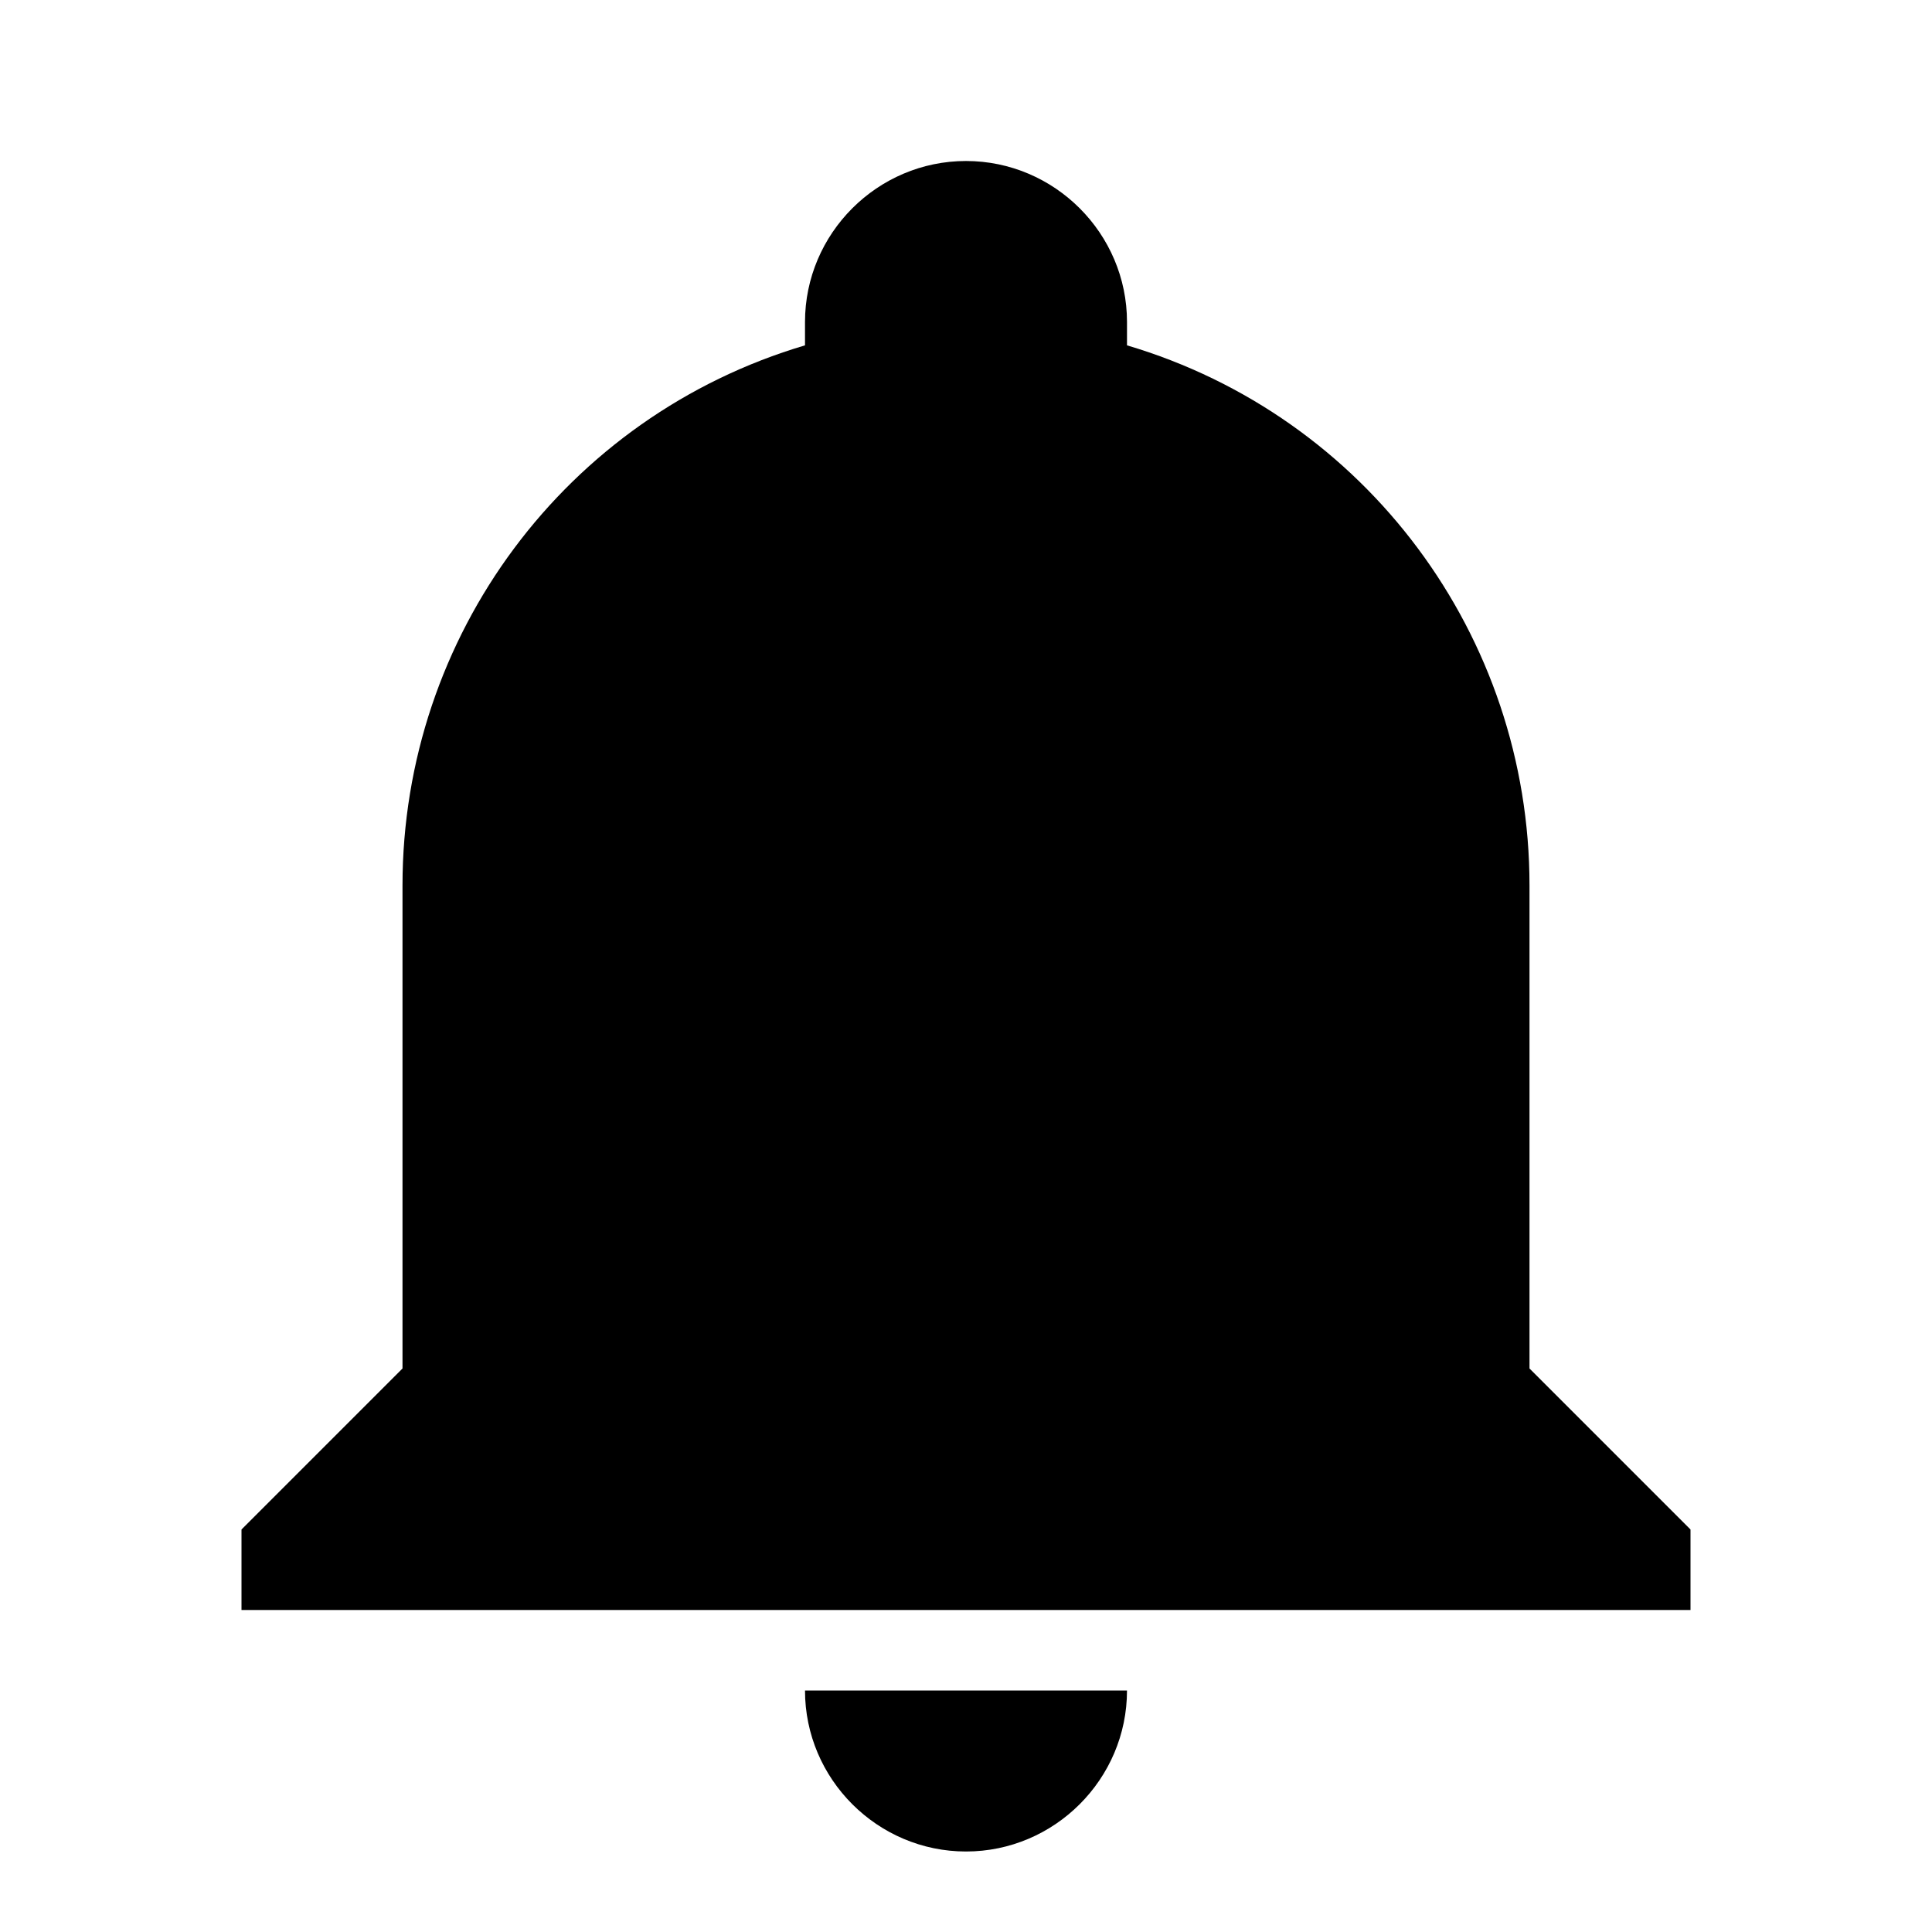
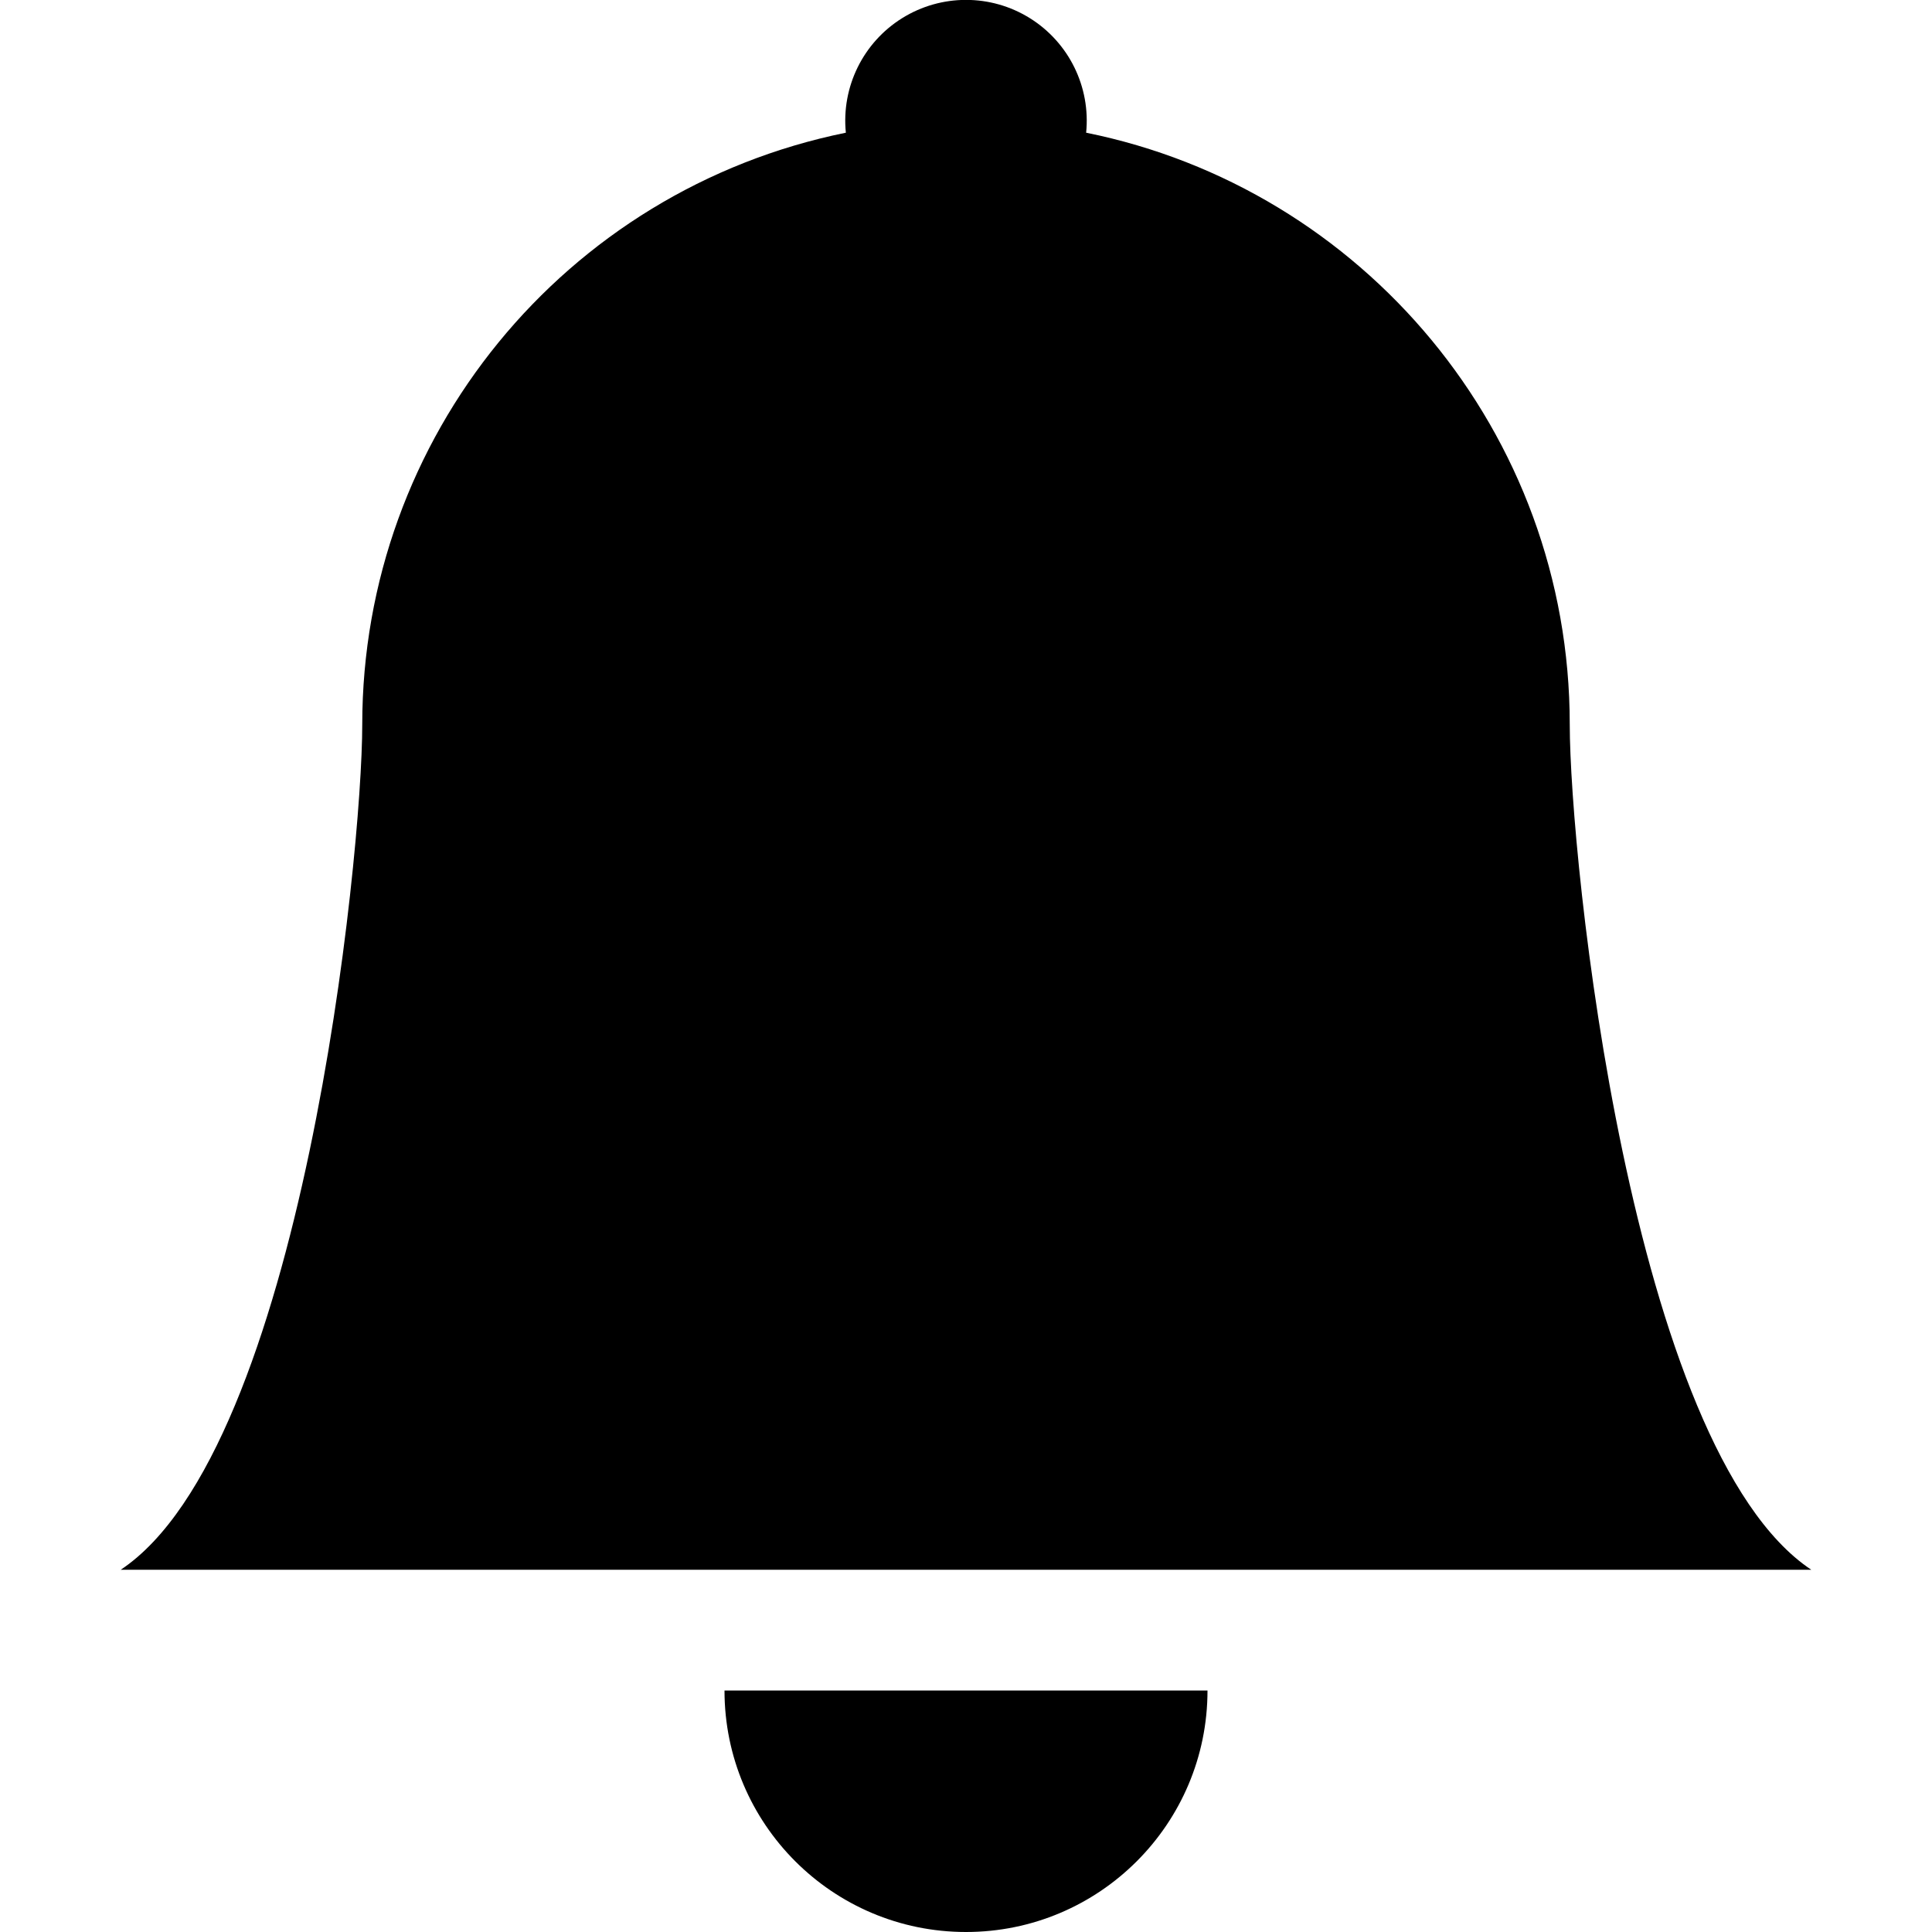
- <svg xmlns="http://www.w3.org/2000/svg" version="1.1" width="24" height="24" viewBox="0 0 24 24">
-   <path d="M21,19V20H3V19L5,17V11C5,7.9 7.03,5.17 10,4.29C10,4.19 10,4.1 10,4C10,2.9 10.9,2 12,2C13.1,2 14,2.9 14,4C14,4.1 14,4.19 14,4.29C16.97,5.17 19,7.9 19,11V17L21,19M14,21C14,22.1 13.1,23 12,23C10.9,23 10,22.1 10,21" />
+ <svg xmlns="http://www.w3.org/2000/svg" width="16" height="16" viewBox="0 0 16 16" class="bi bi-bell-fill" fill="currentColor">
+   <path d="M8 16a2 2 0 0 0 2-2H6a2 2 0 0 0 2 2zm.995-14.901a1 1 0 1 0-1.99 0A5.002 5.002 0 0 0 3 6c0 1.098-.5 6-2 7h14c-1.5-1-2-5.902-2-7 0-2.42-1.72-4.44-4.005-4.901z" />
</svg>
